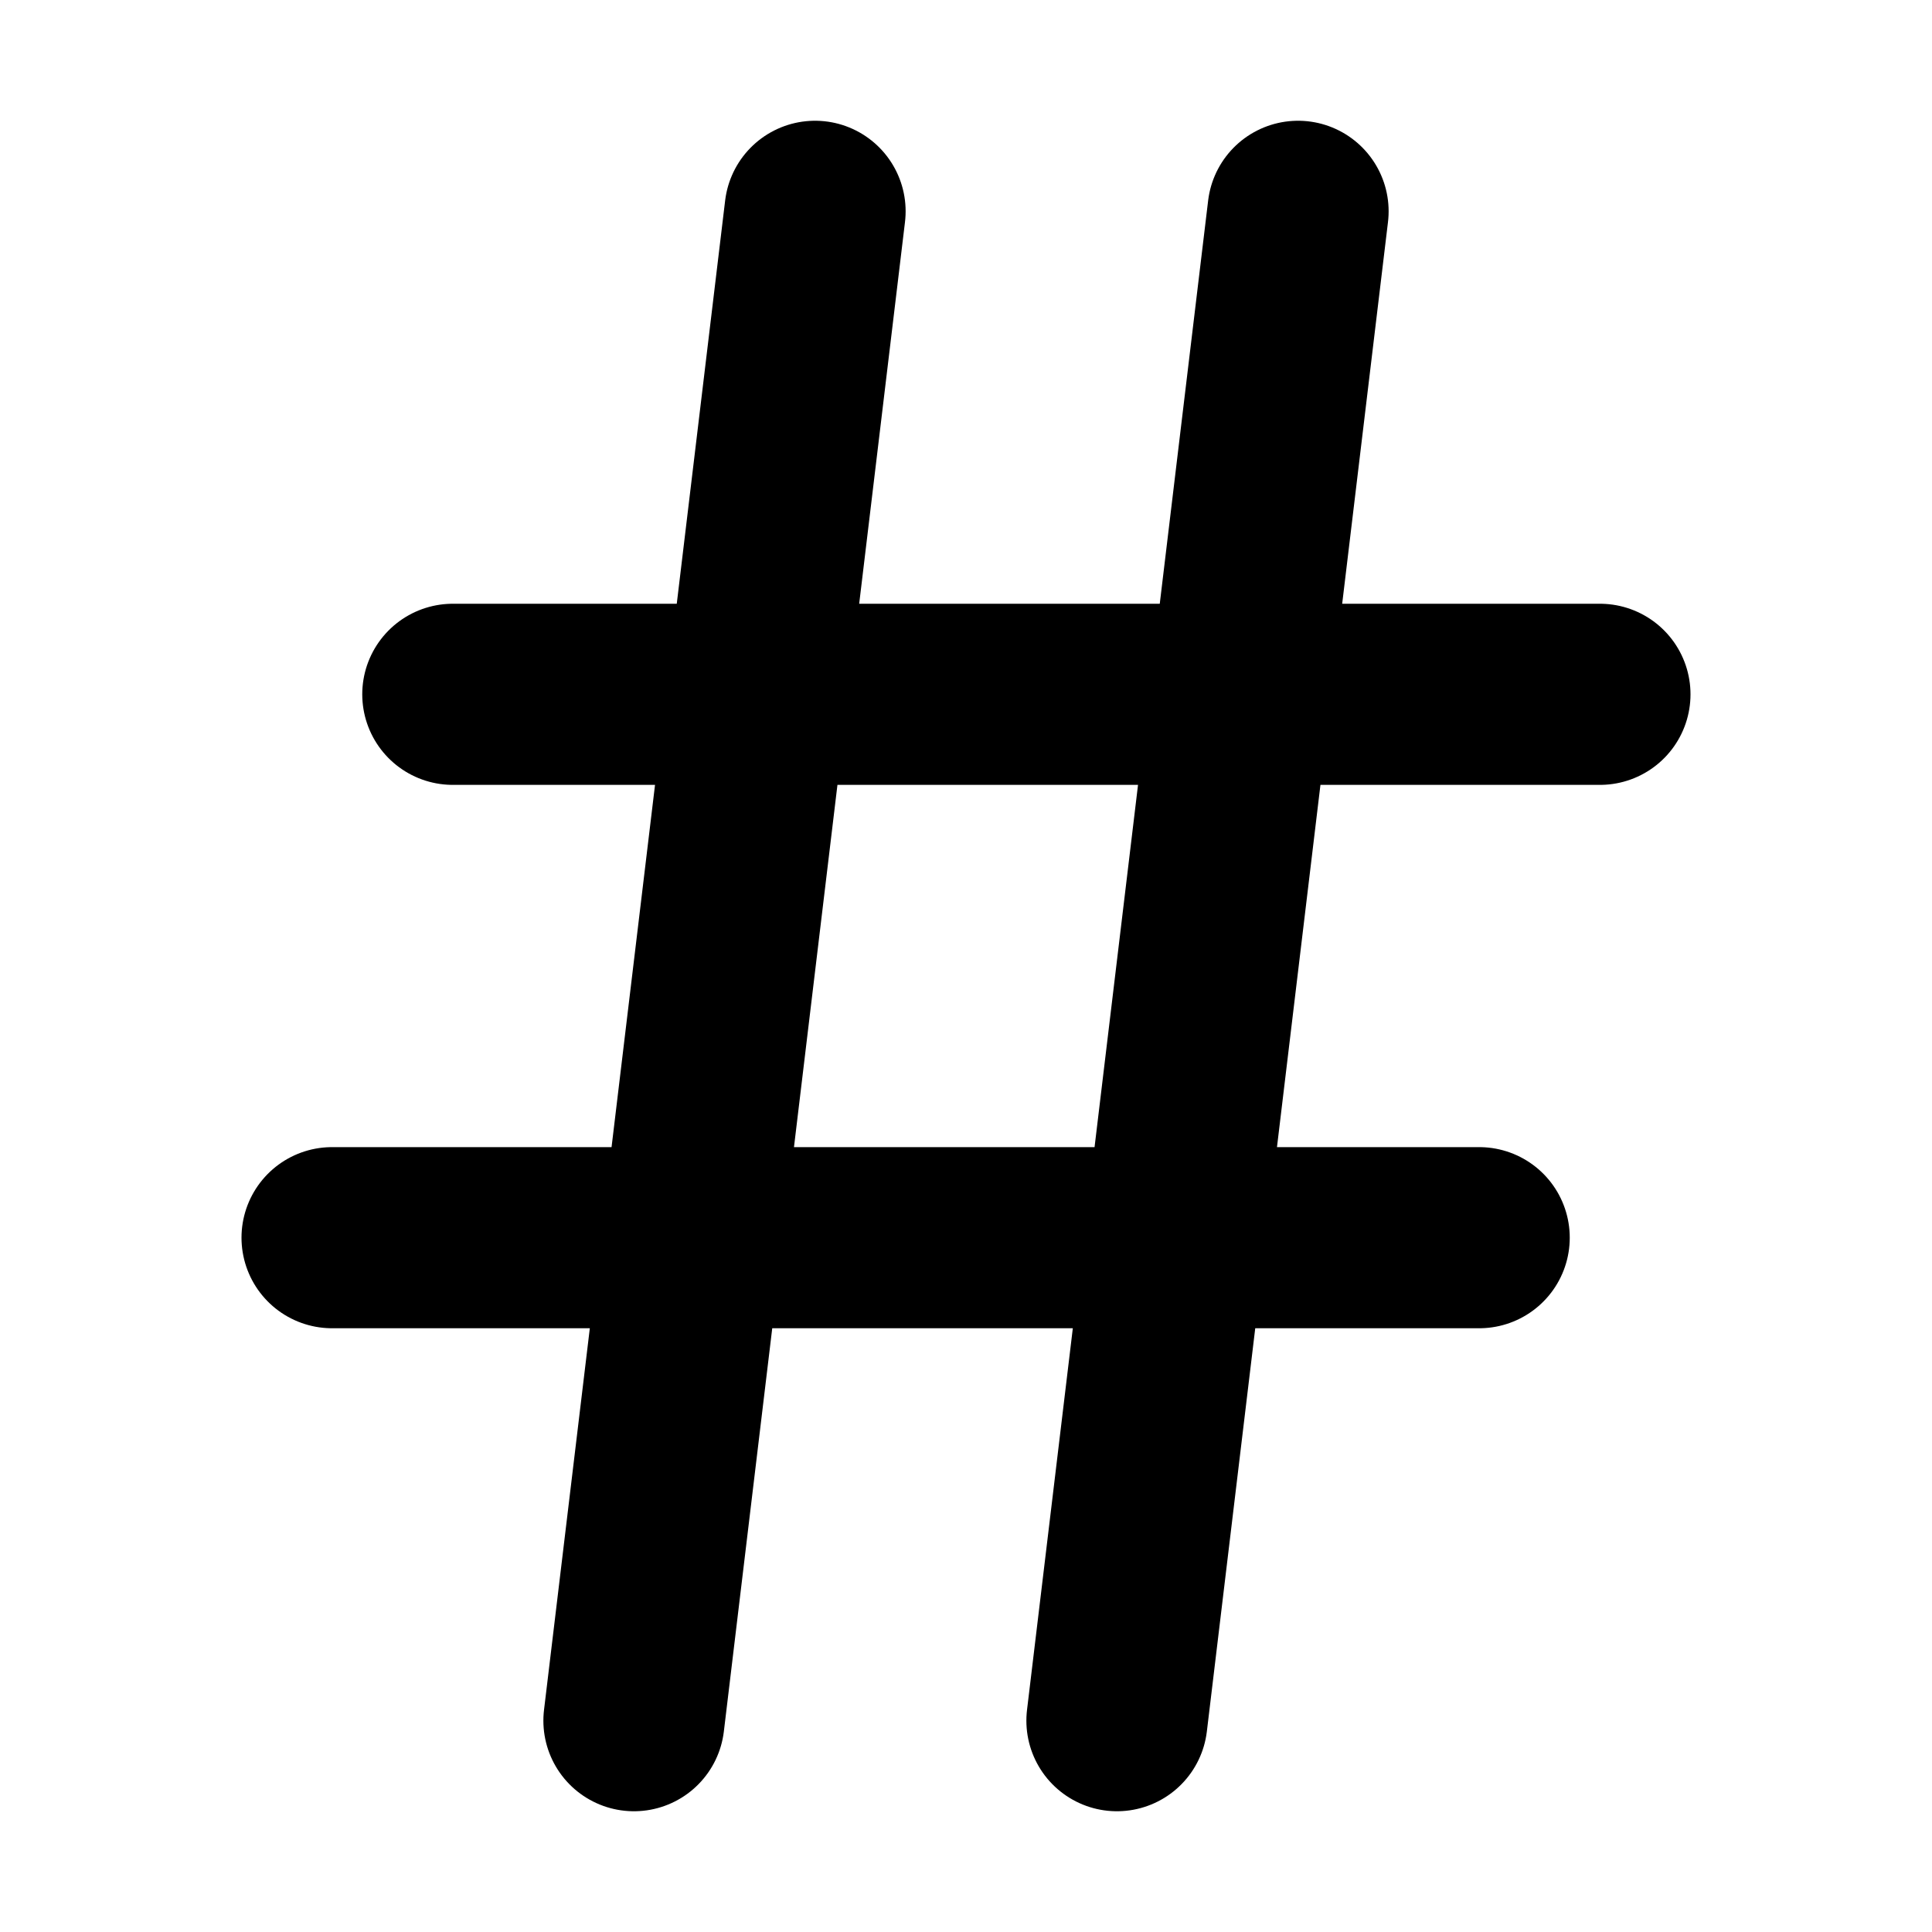
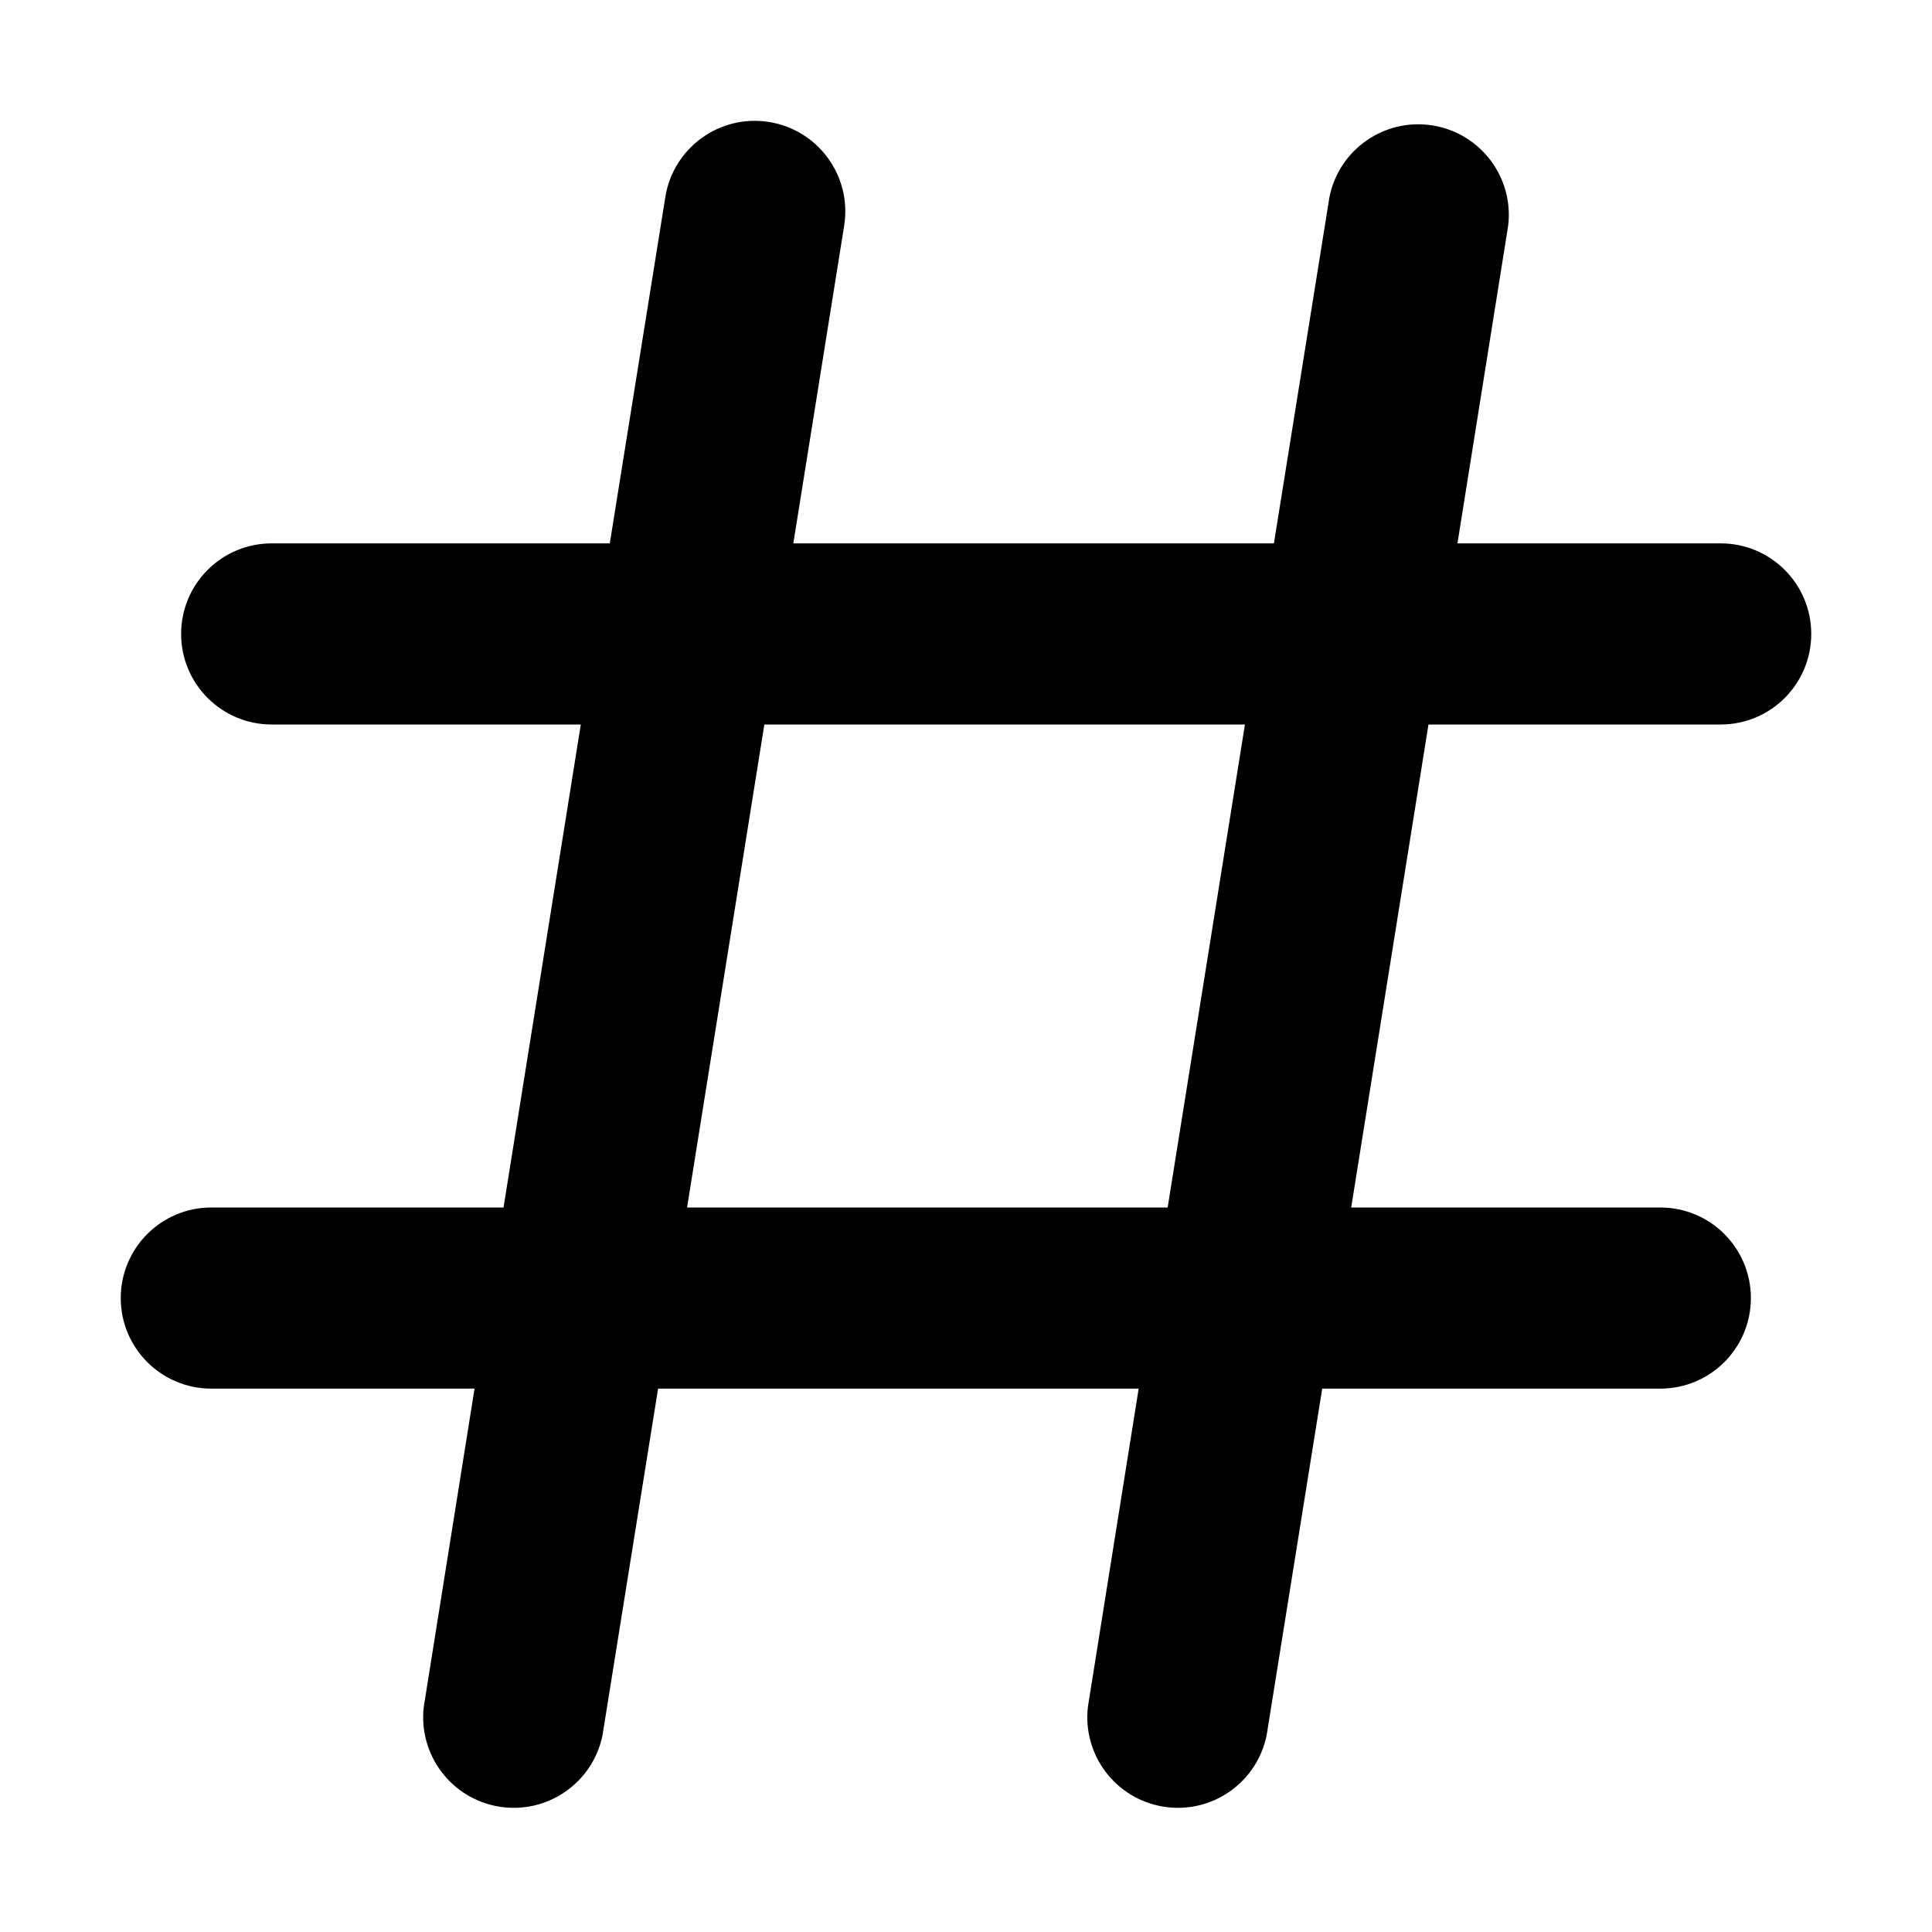
- <svg xmlns="http://www.w3.org/2000/svg" width="800px" height="800px" viewBox="0 0 16 16" version="1.1" fill="none" stroke="#000000" stroke-linecap="round" stroke-linejoin="round" stroke-width="1.5">
-   <path d="m2.75 10.25h9.5m-8.5-4.5h9.5m-2.5-4-1.5 12.5m-2.5-12.5-1.5 12.5" />
+ <svg xmlns="http://www.w3.org/2000/svg" viewBox="0 0 16 16" width="16" height="16">
+   <path fill-rule="evenodd" d="M6.368 1.01a.75.75 0 01.623.859L6.57 4.5h3.98l.46-2.868a.75.75 0 011.48.237L12.07 4.5h2.18a.75.75 0 010 1.5h-2.42l-.64 4h2.56a.75.75 0 010 1.5h-2.8l-.46 2.869a.75.75 0 01-1.48-.237l.42-2.632H5.45l-.46 2.869a.75.75 0 01-1.48-.237l.42-2.632H1.75a.75.75 0 010-1.5h2.42l.64-4H2.25a.75.75 0 010-1.5h2.8l.46-2.868a.75.75 0 01.858-.622zM9.67 10l.64-4H6.33l-.64 4h3.98z" />
</svg>
